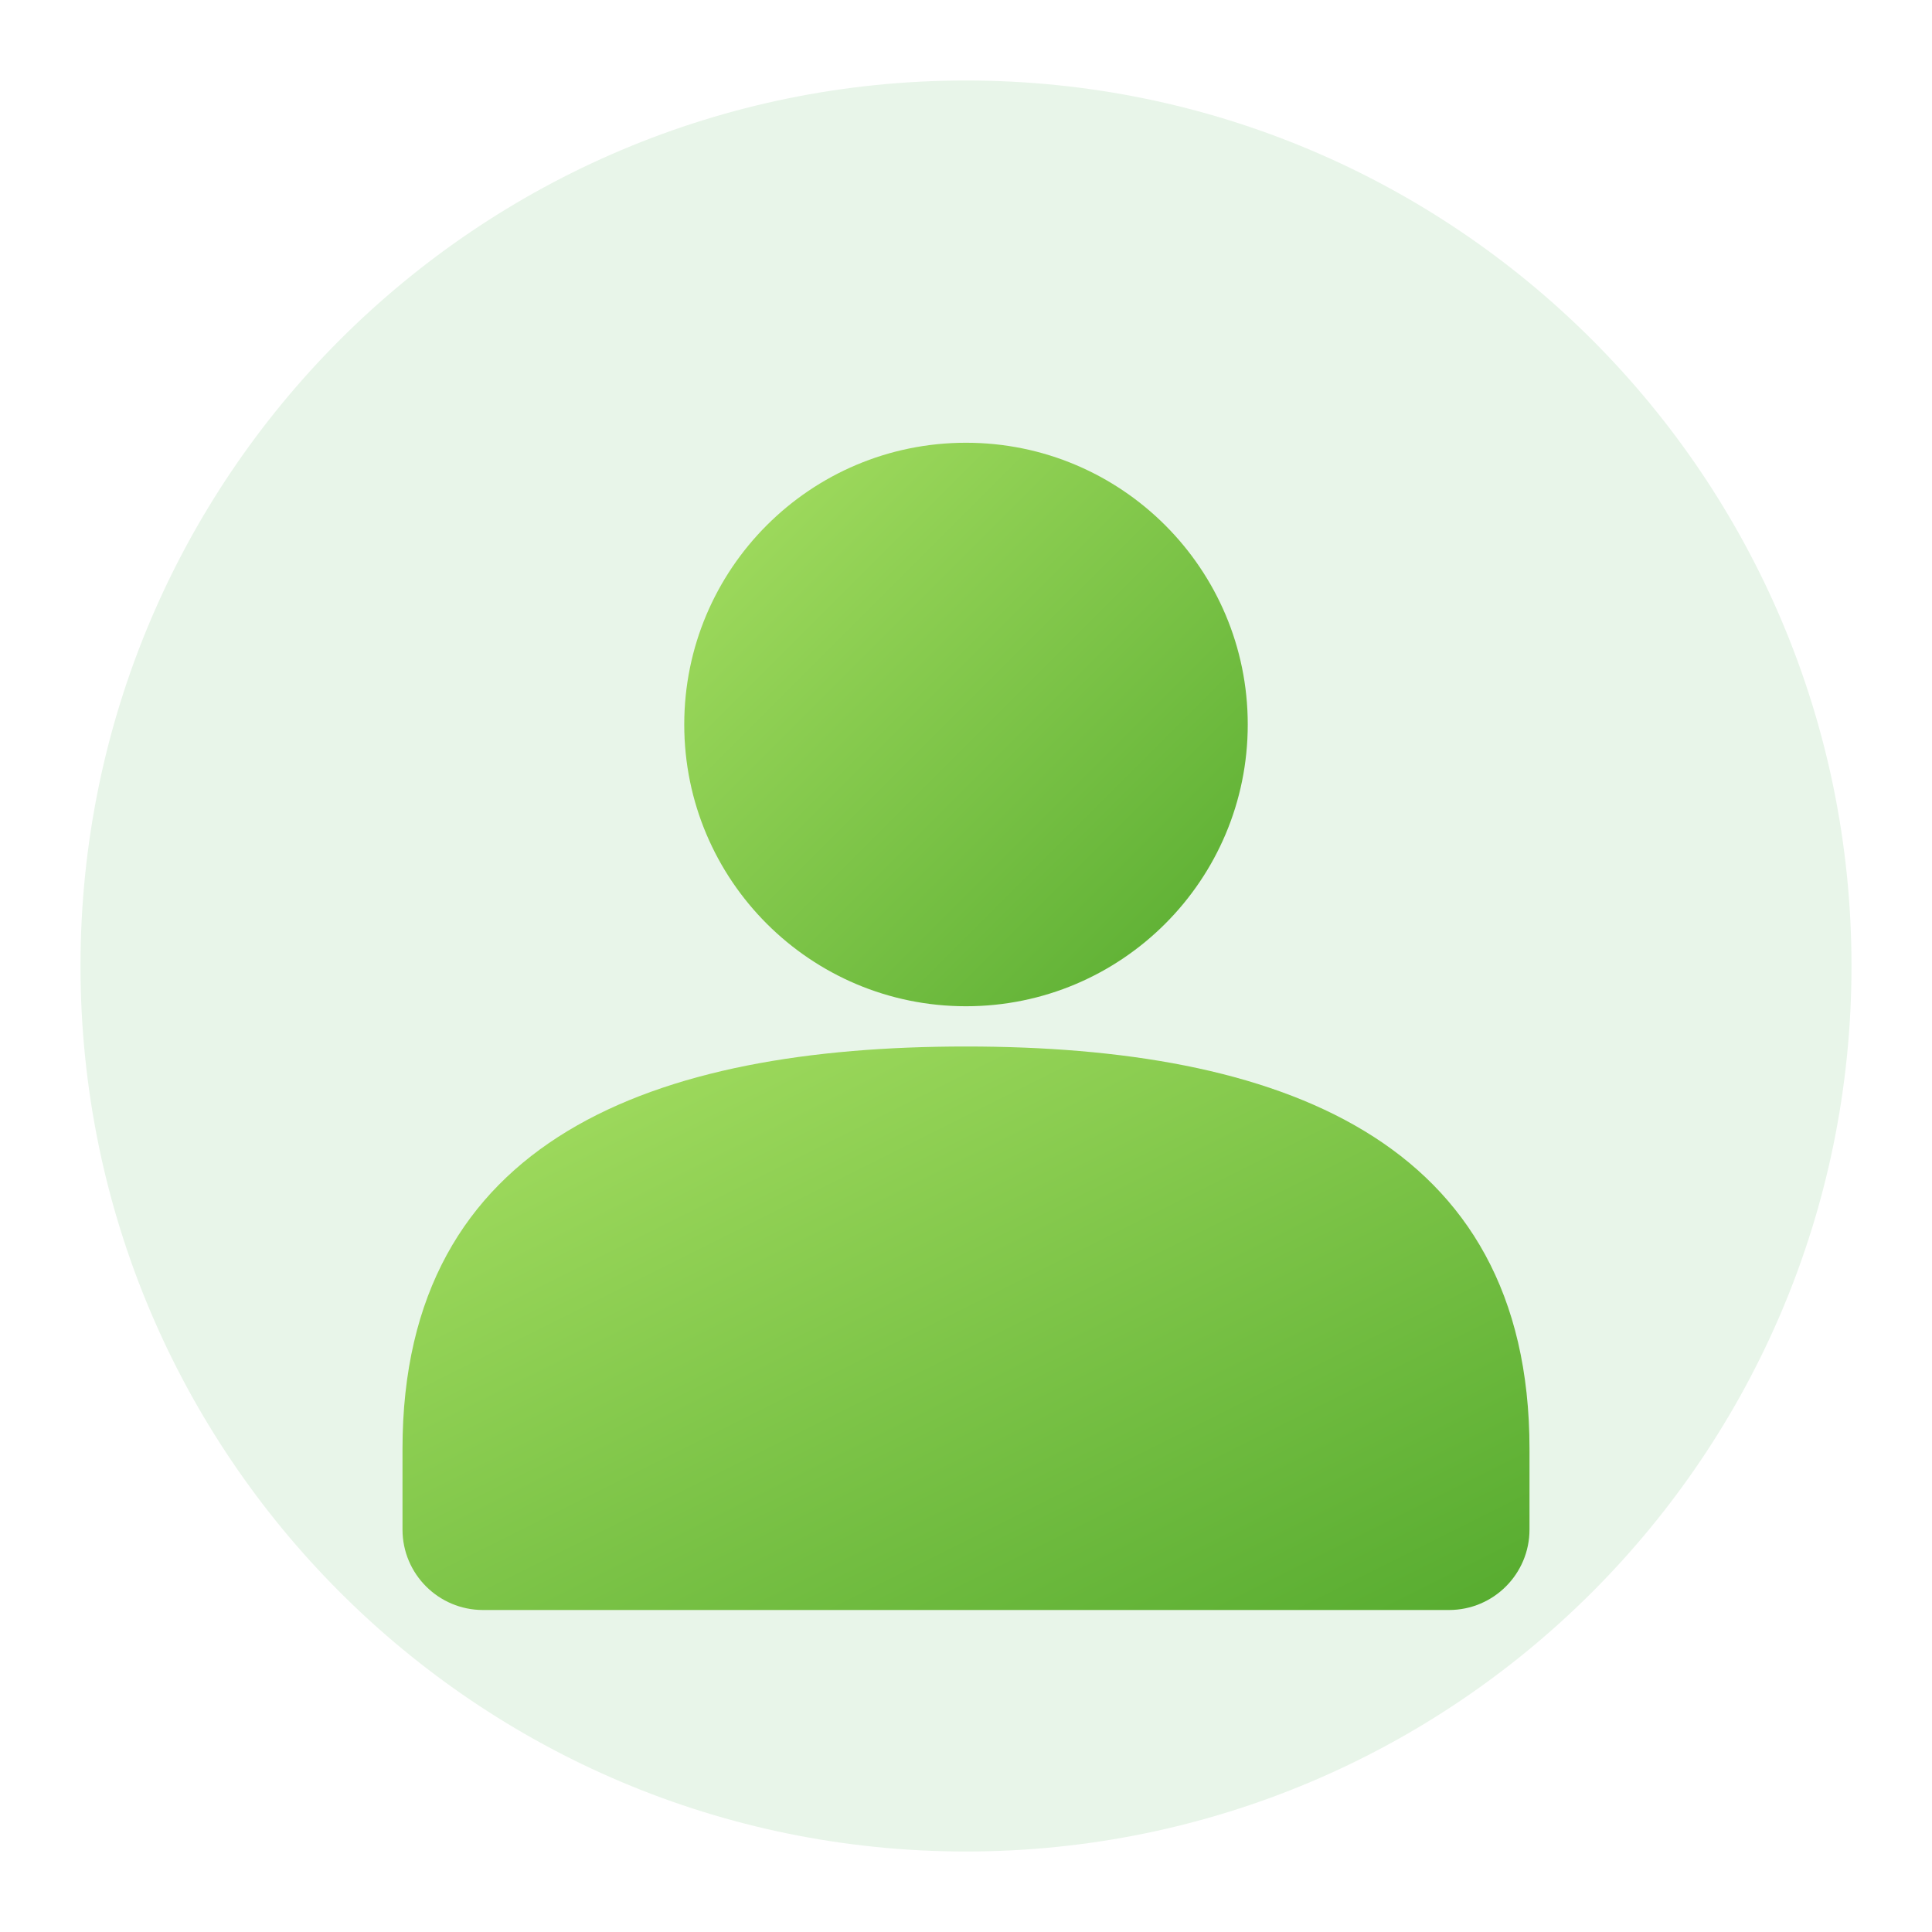
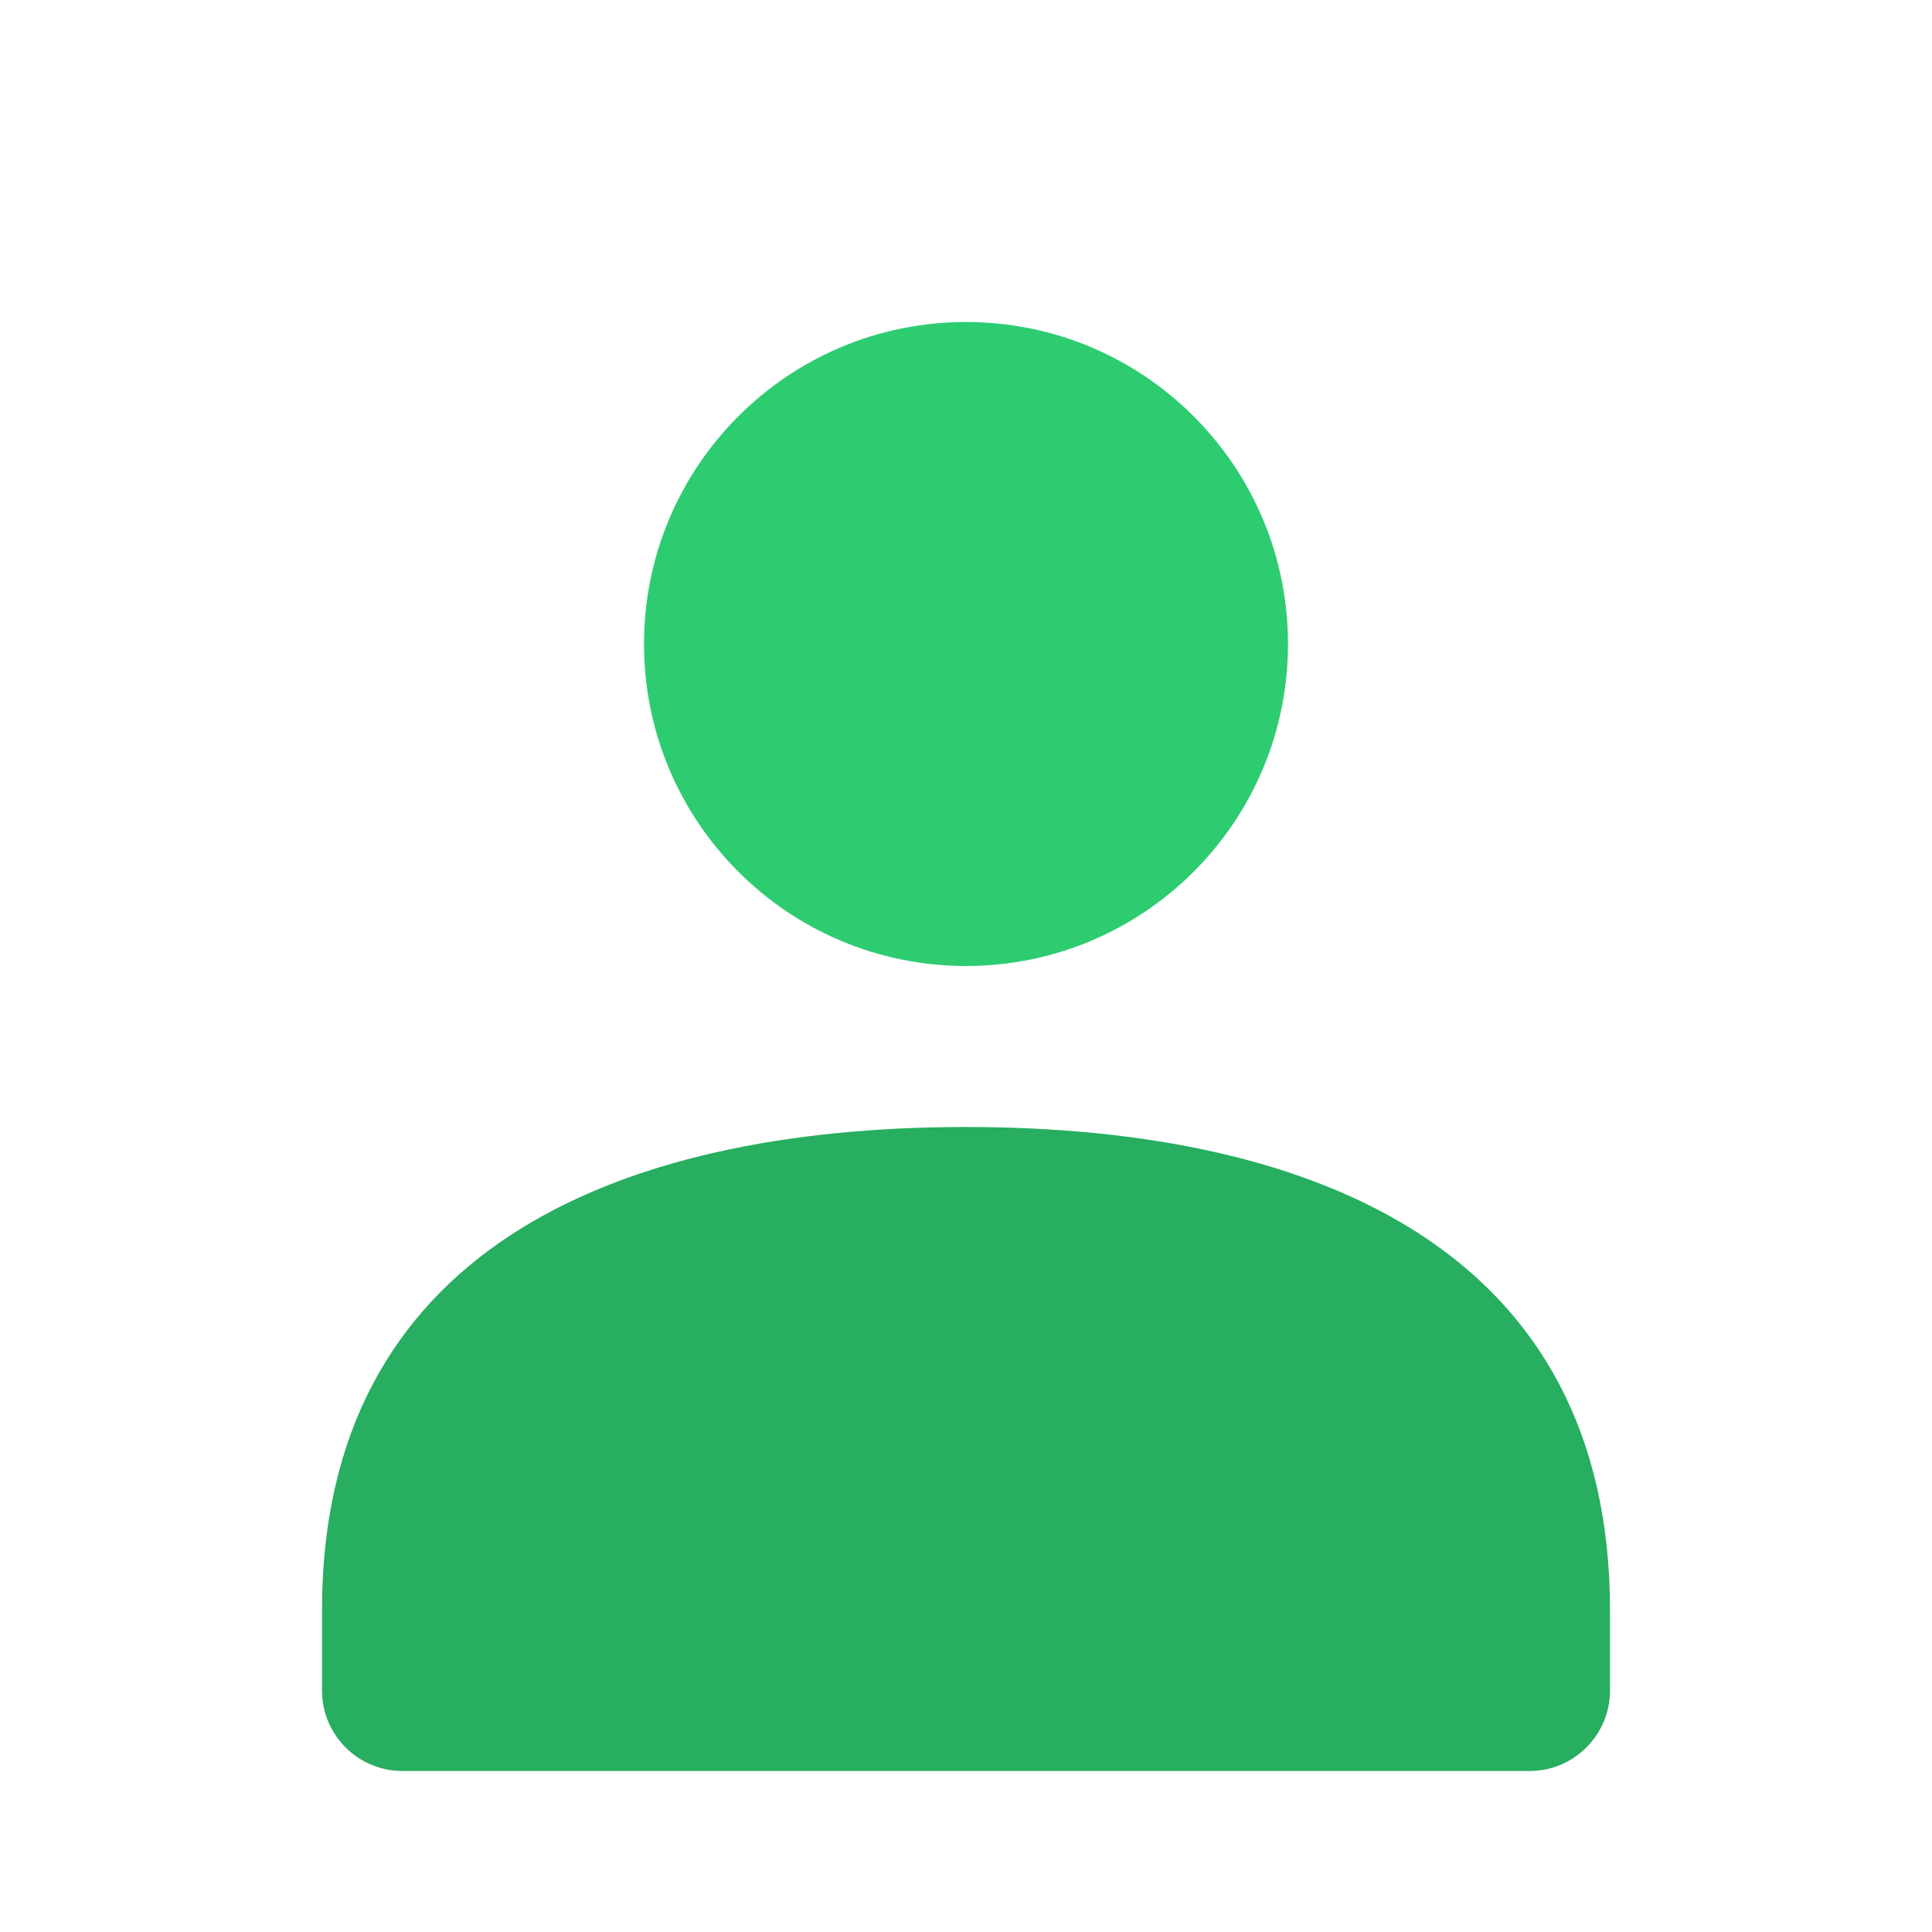
<svg xmlns="http://www.w3.org/2000/svg" width="48" height="48" viewBox="0 0 48 48">
-   <defs>
-     <linearGradient id="userGrad" x1="0%" y1="0%" x2="100%" y2="100%">
-       <stop offset="0%" style="stop-color:#a8e063;stop-opacity:1" />
-       <stop offset="100%" style="stop-color:#56ab2f;stop-opacity:1" />
-     </linearGradient>
-   </defs>
-   <circle cx="24" cy="24" r="22" fill="#e8f5e9" />
-   <circle cx="24" cy="18" r="7" fill="url(#userGrad)" />
-   <path d="M10 36c0-7.732 6.268-10 14-10s14 2.268 14 10v2c0 1.105-.895 2-2 2H12c-1.105 0-2-.895-2-2z" fill="url(#userGrad)" />
+   <circle cx="24" cy="16" r="8" fill="#2ecc71" />
+   <path d="M8 40c0-8.837 7.163-12 16-12s16 3.163 16 12v2c0 1.105-.895 2-2 2H10c-1.105 0-2-.895-2-2z" fill="#27ae60" />
</svg>
